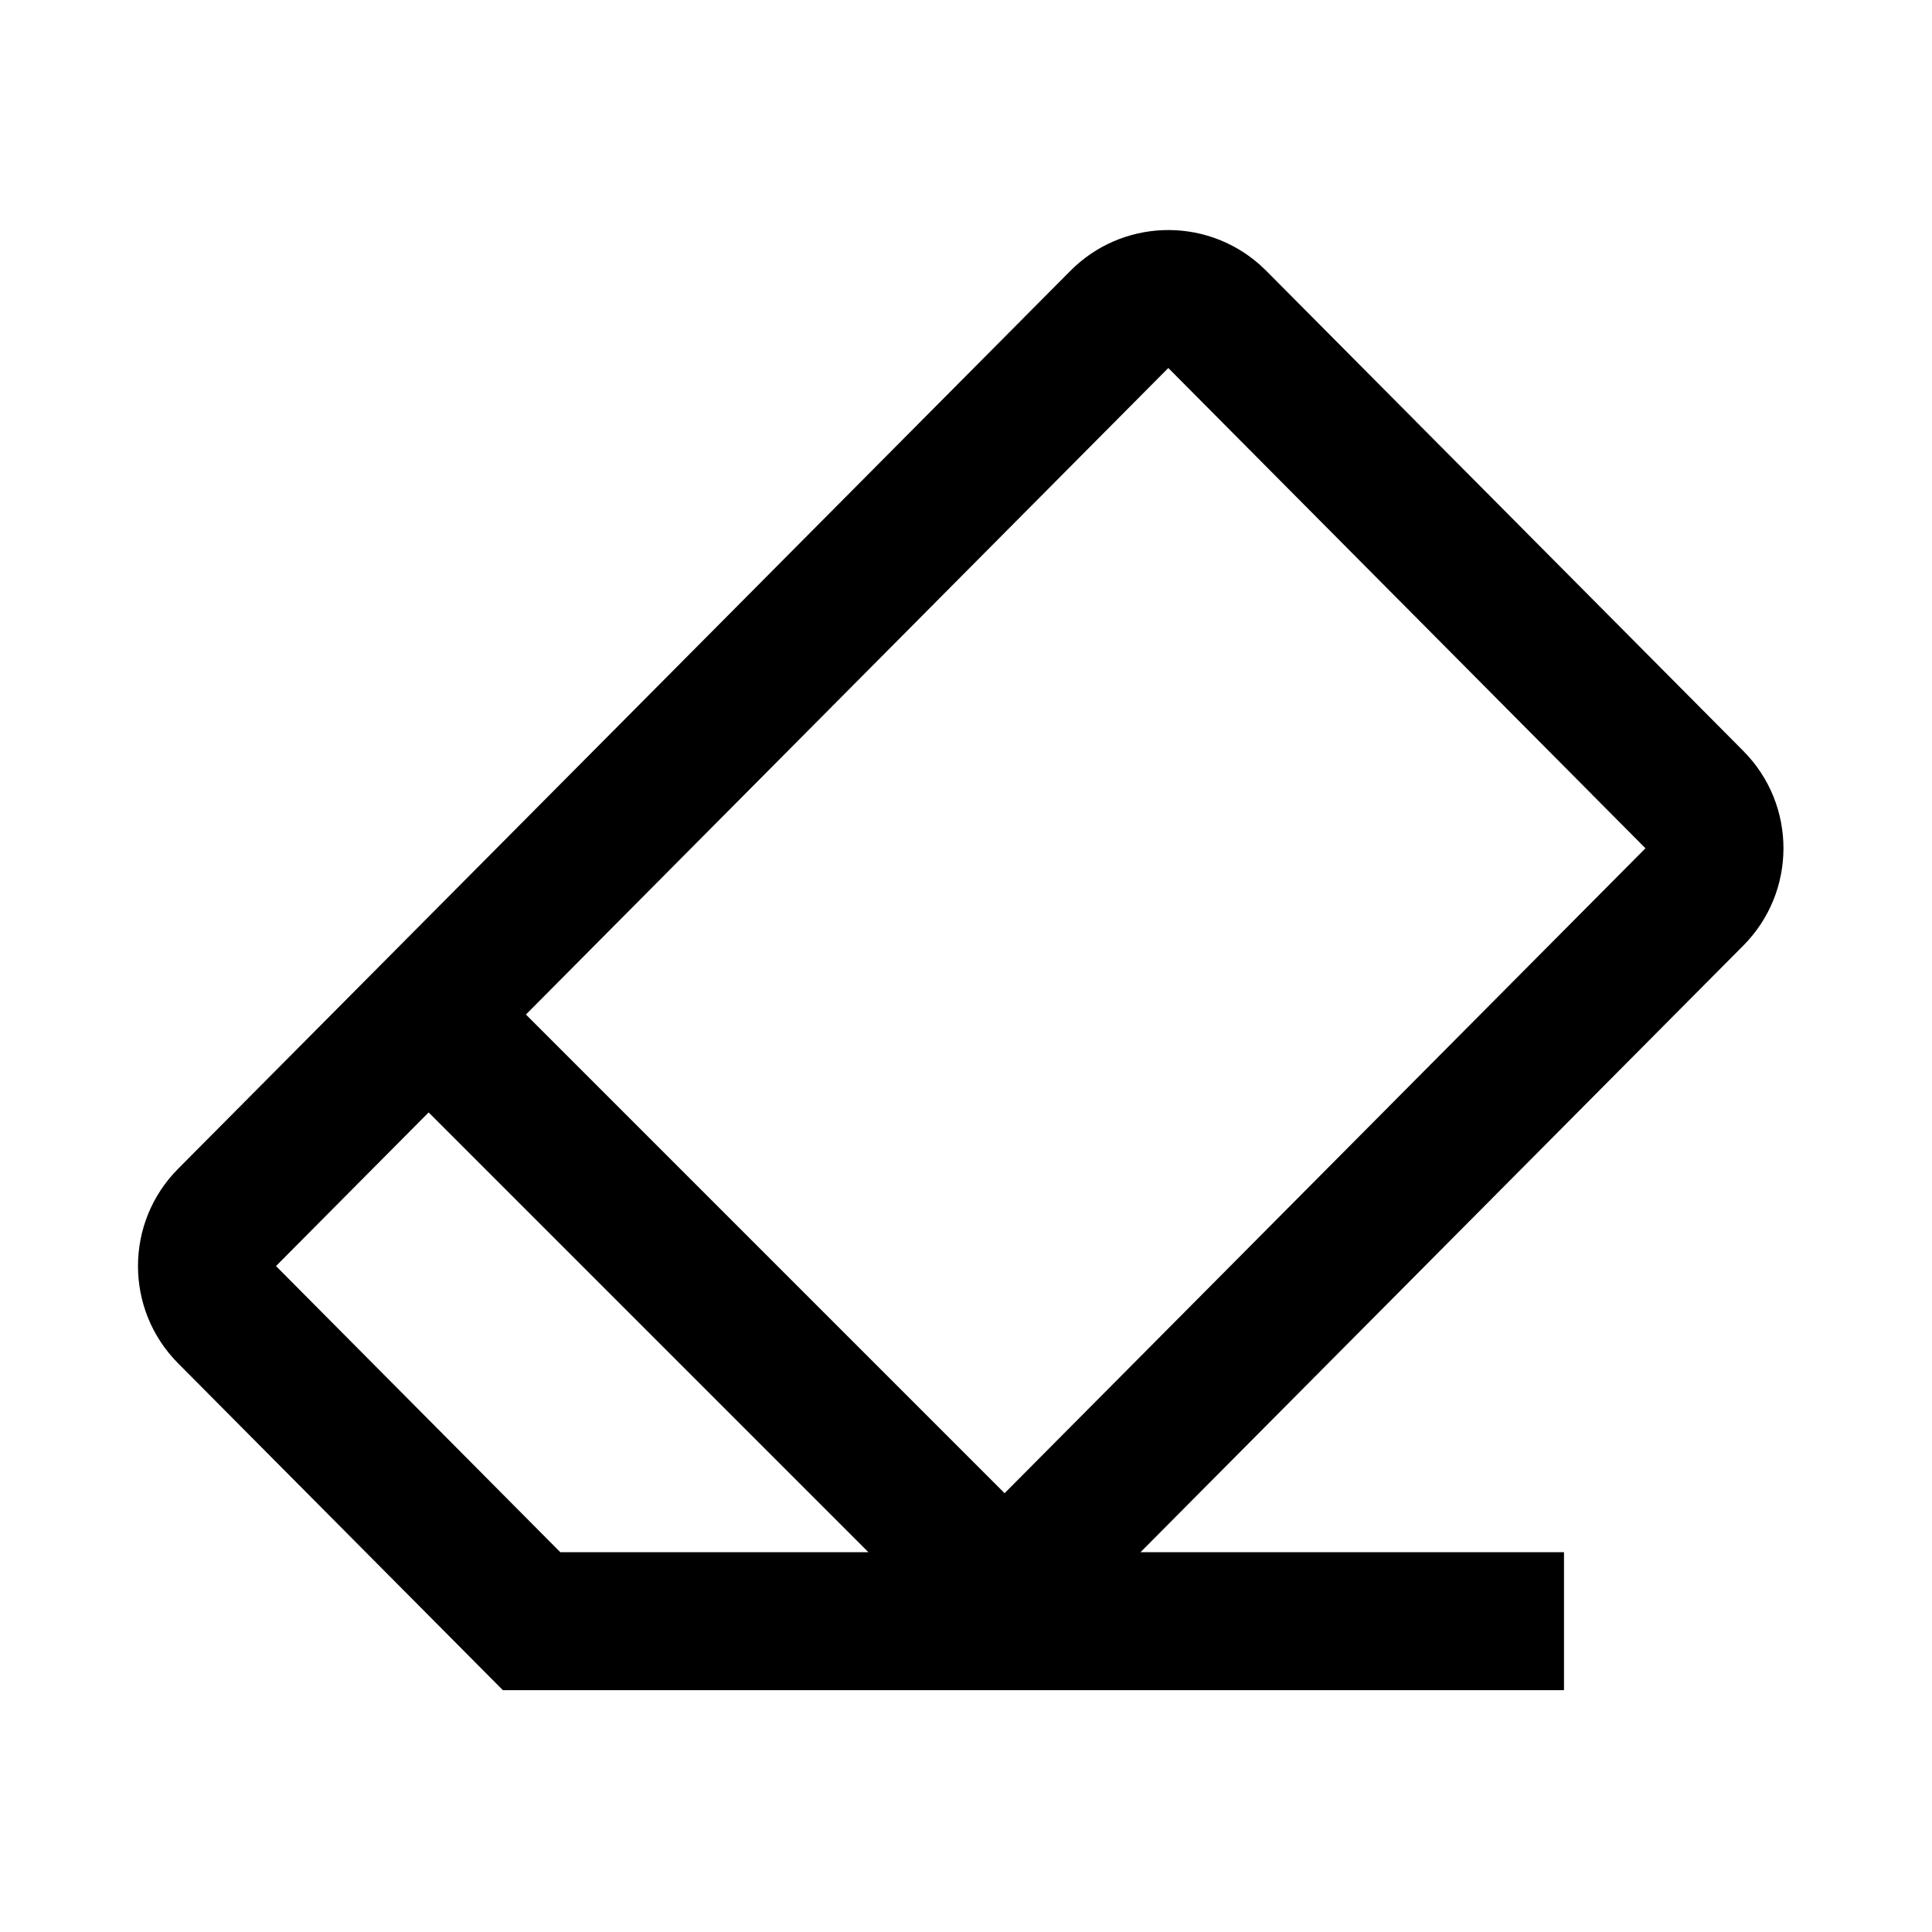
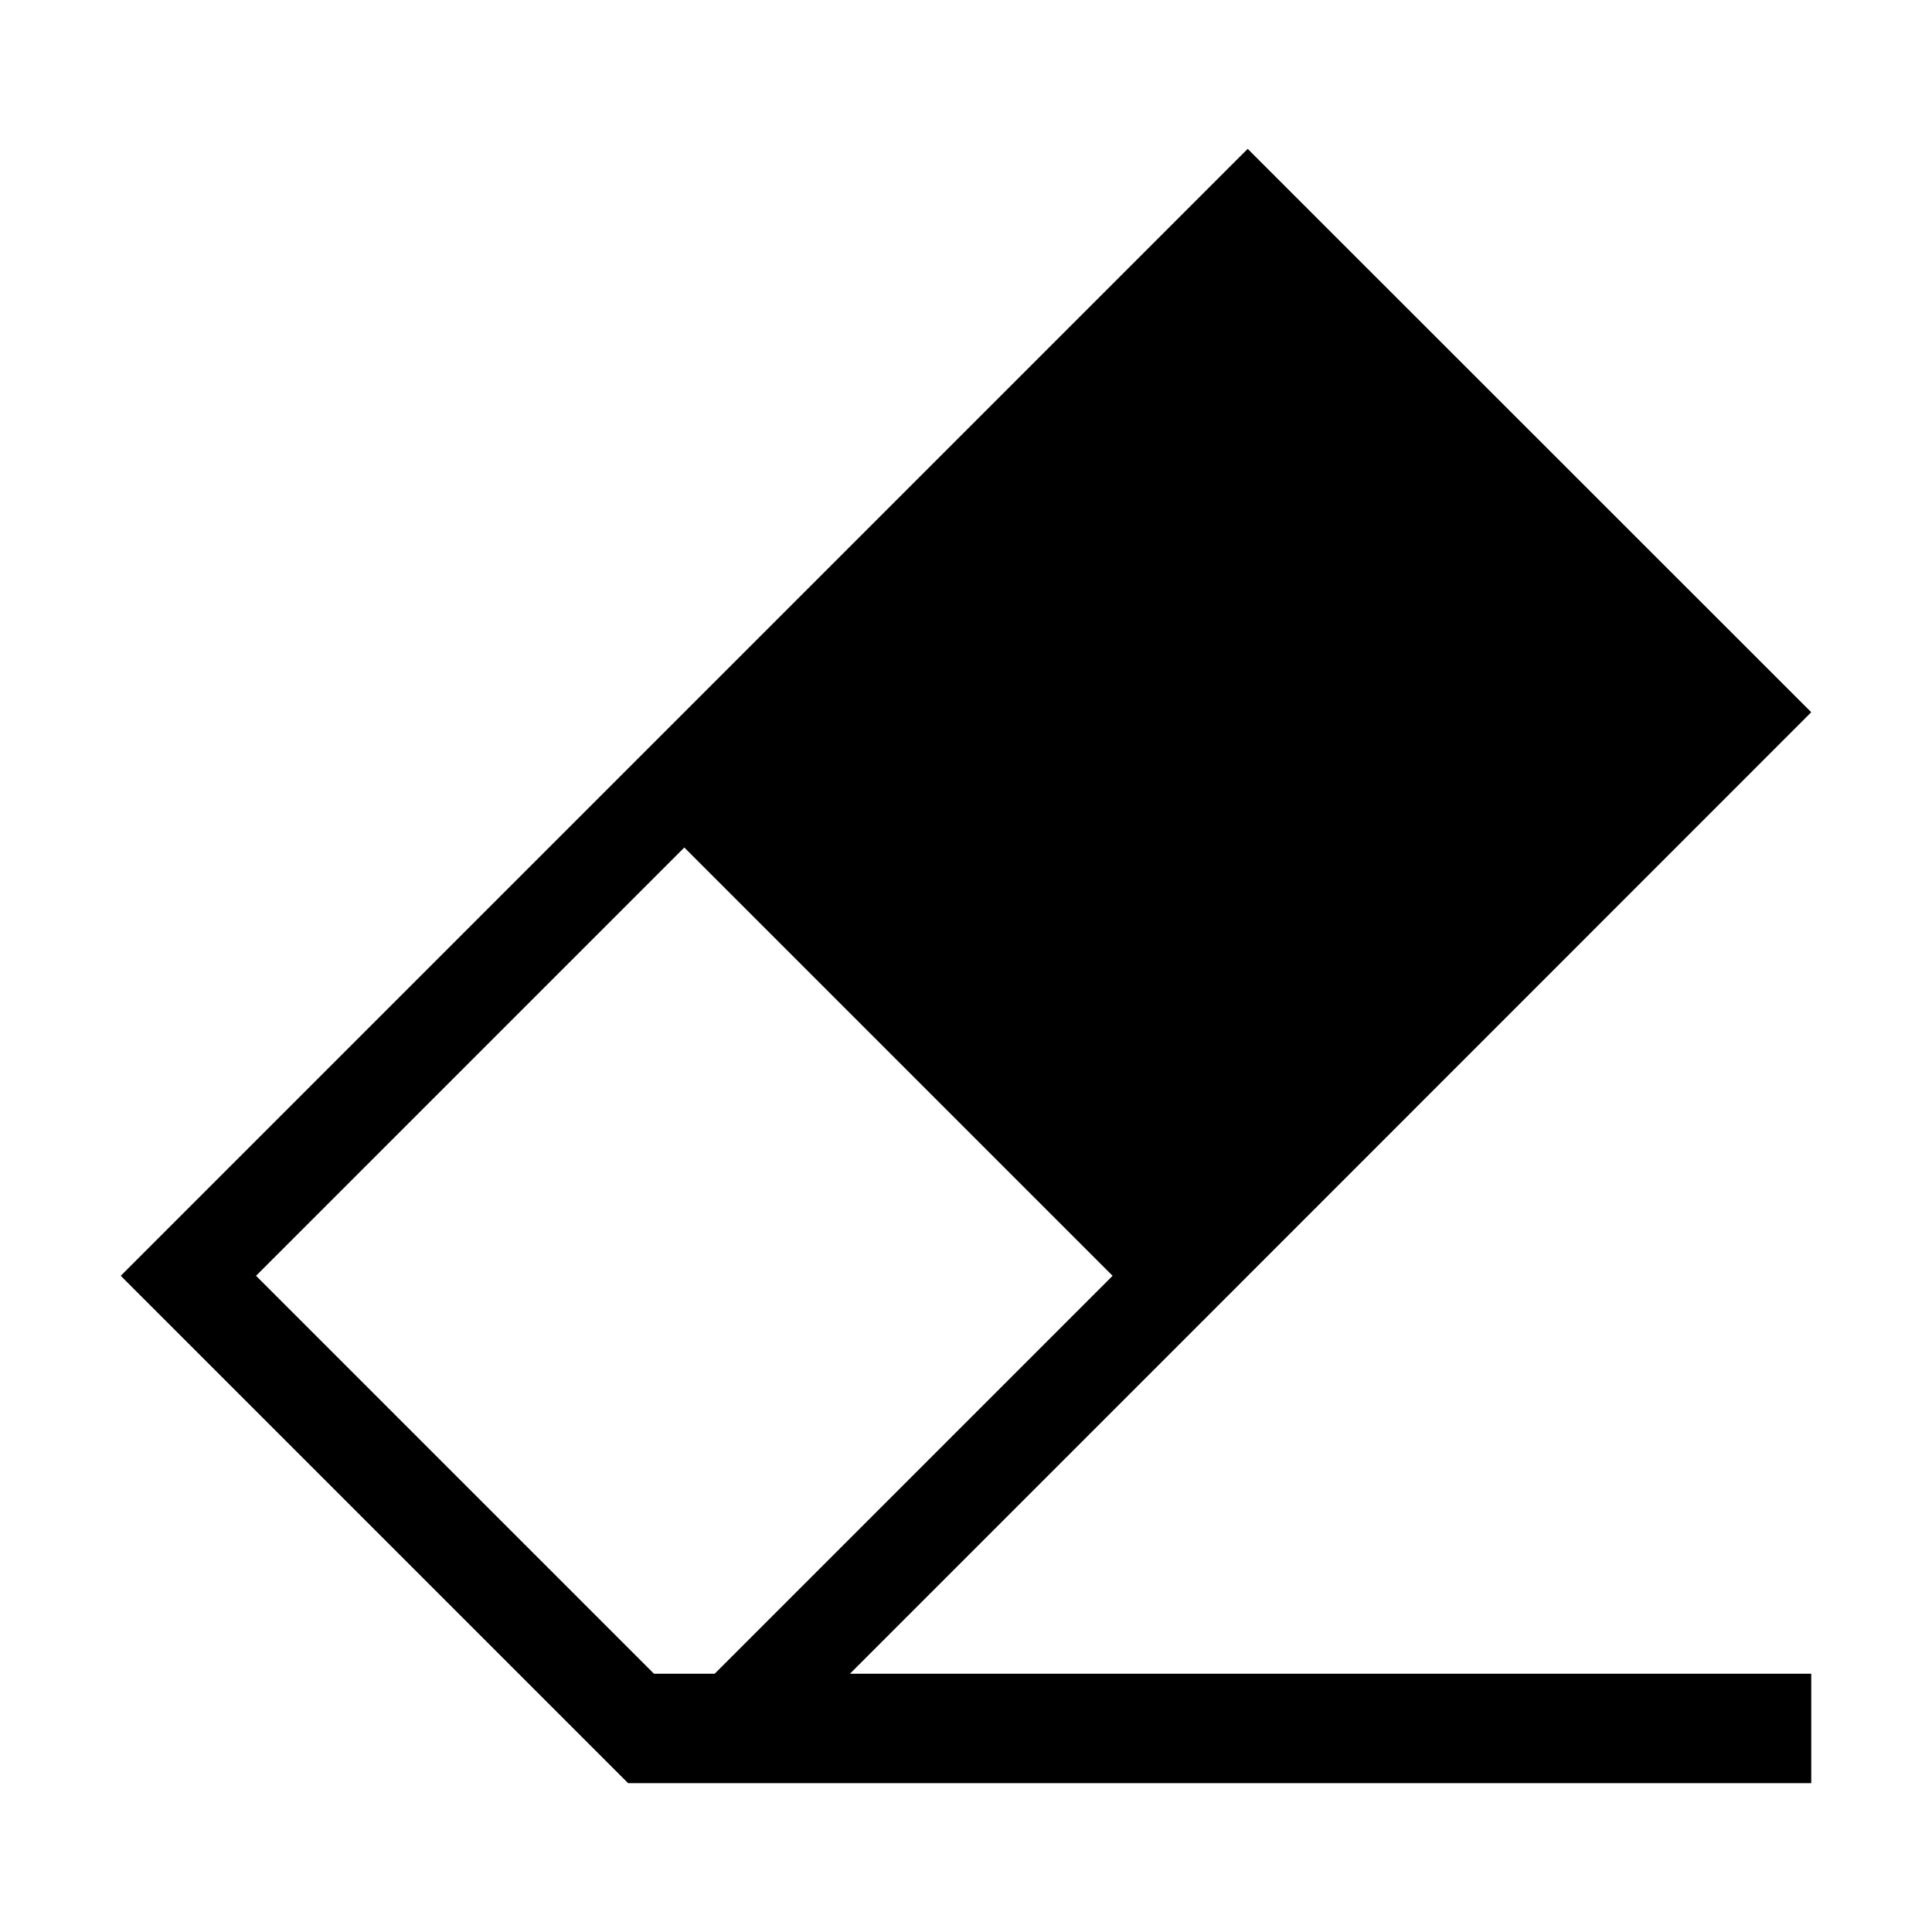
- <svg xmlns="http://www.w3.org/2000/svg" t="1693470694652" class="icon" viewBox="0 0 1024 1024" version="1.1" p-id="4829" width="200" height="200">
-   <path d="M667.258 139.874l3.852 3.633 252.904 254.537a73.143 73.143 0 0 1 0 103.107L604.501 822.686H828.952v73.143H266.533l-172.13-173.227a73.143 73.143 0 0 1 0-103.131L567.345 143.531a73.143 73.143 0 0 1 99.913-3.633zM227.182 589.605L146.286 671.037l150.674 151.65h163.304l-233.082-233.082zM619.227 195.048L278.747 537.722l253.708 253.708 339.675-341.821L619.227 195.048z" p-id="4830" />
+ <svg xmlns="http://www.w3.org/2000/svg" t="1707218988589" class="icon" viewBox="0 0 1024 1024" version="1.1" p-id="4209" width="200" height="200">
+   <path d="M625.5 712.1L960 377.5 661.3 78.9 64 676.2l210.9 210.9 58 58H960v-58H450.5l175-175z m-278.9 175L135.7 676.2l227-227 227 227-210.9 210.9h-32.2z" p-id="4210" />
</svg>
